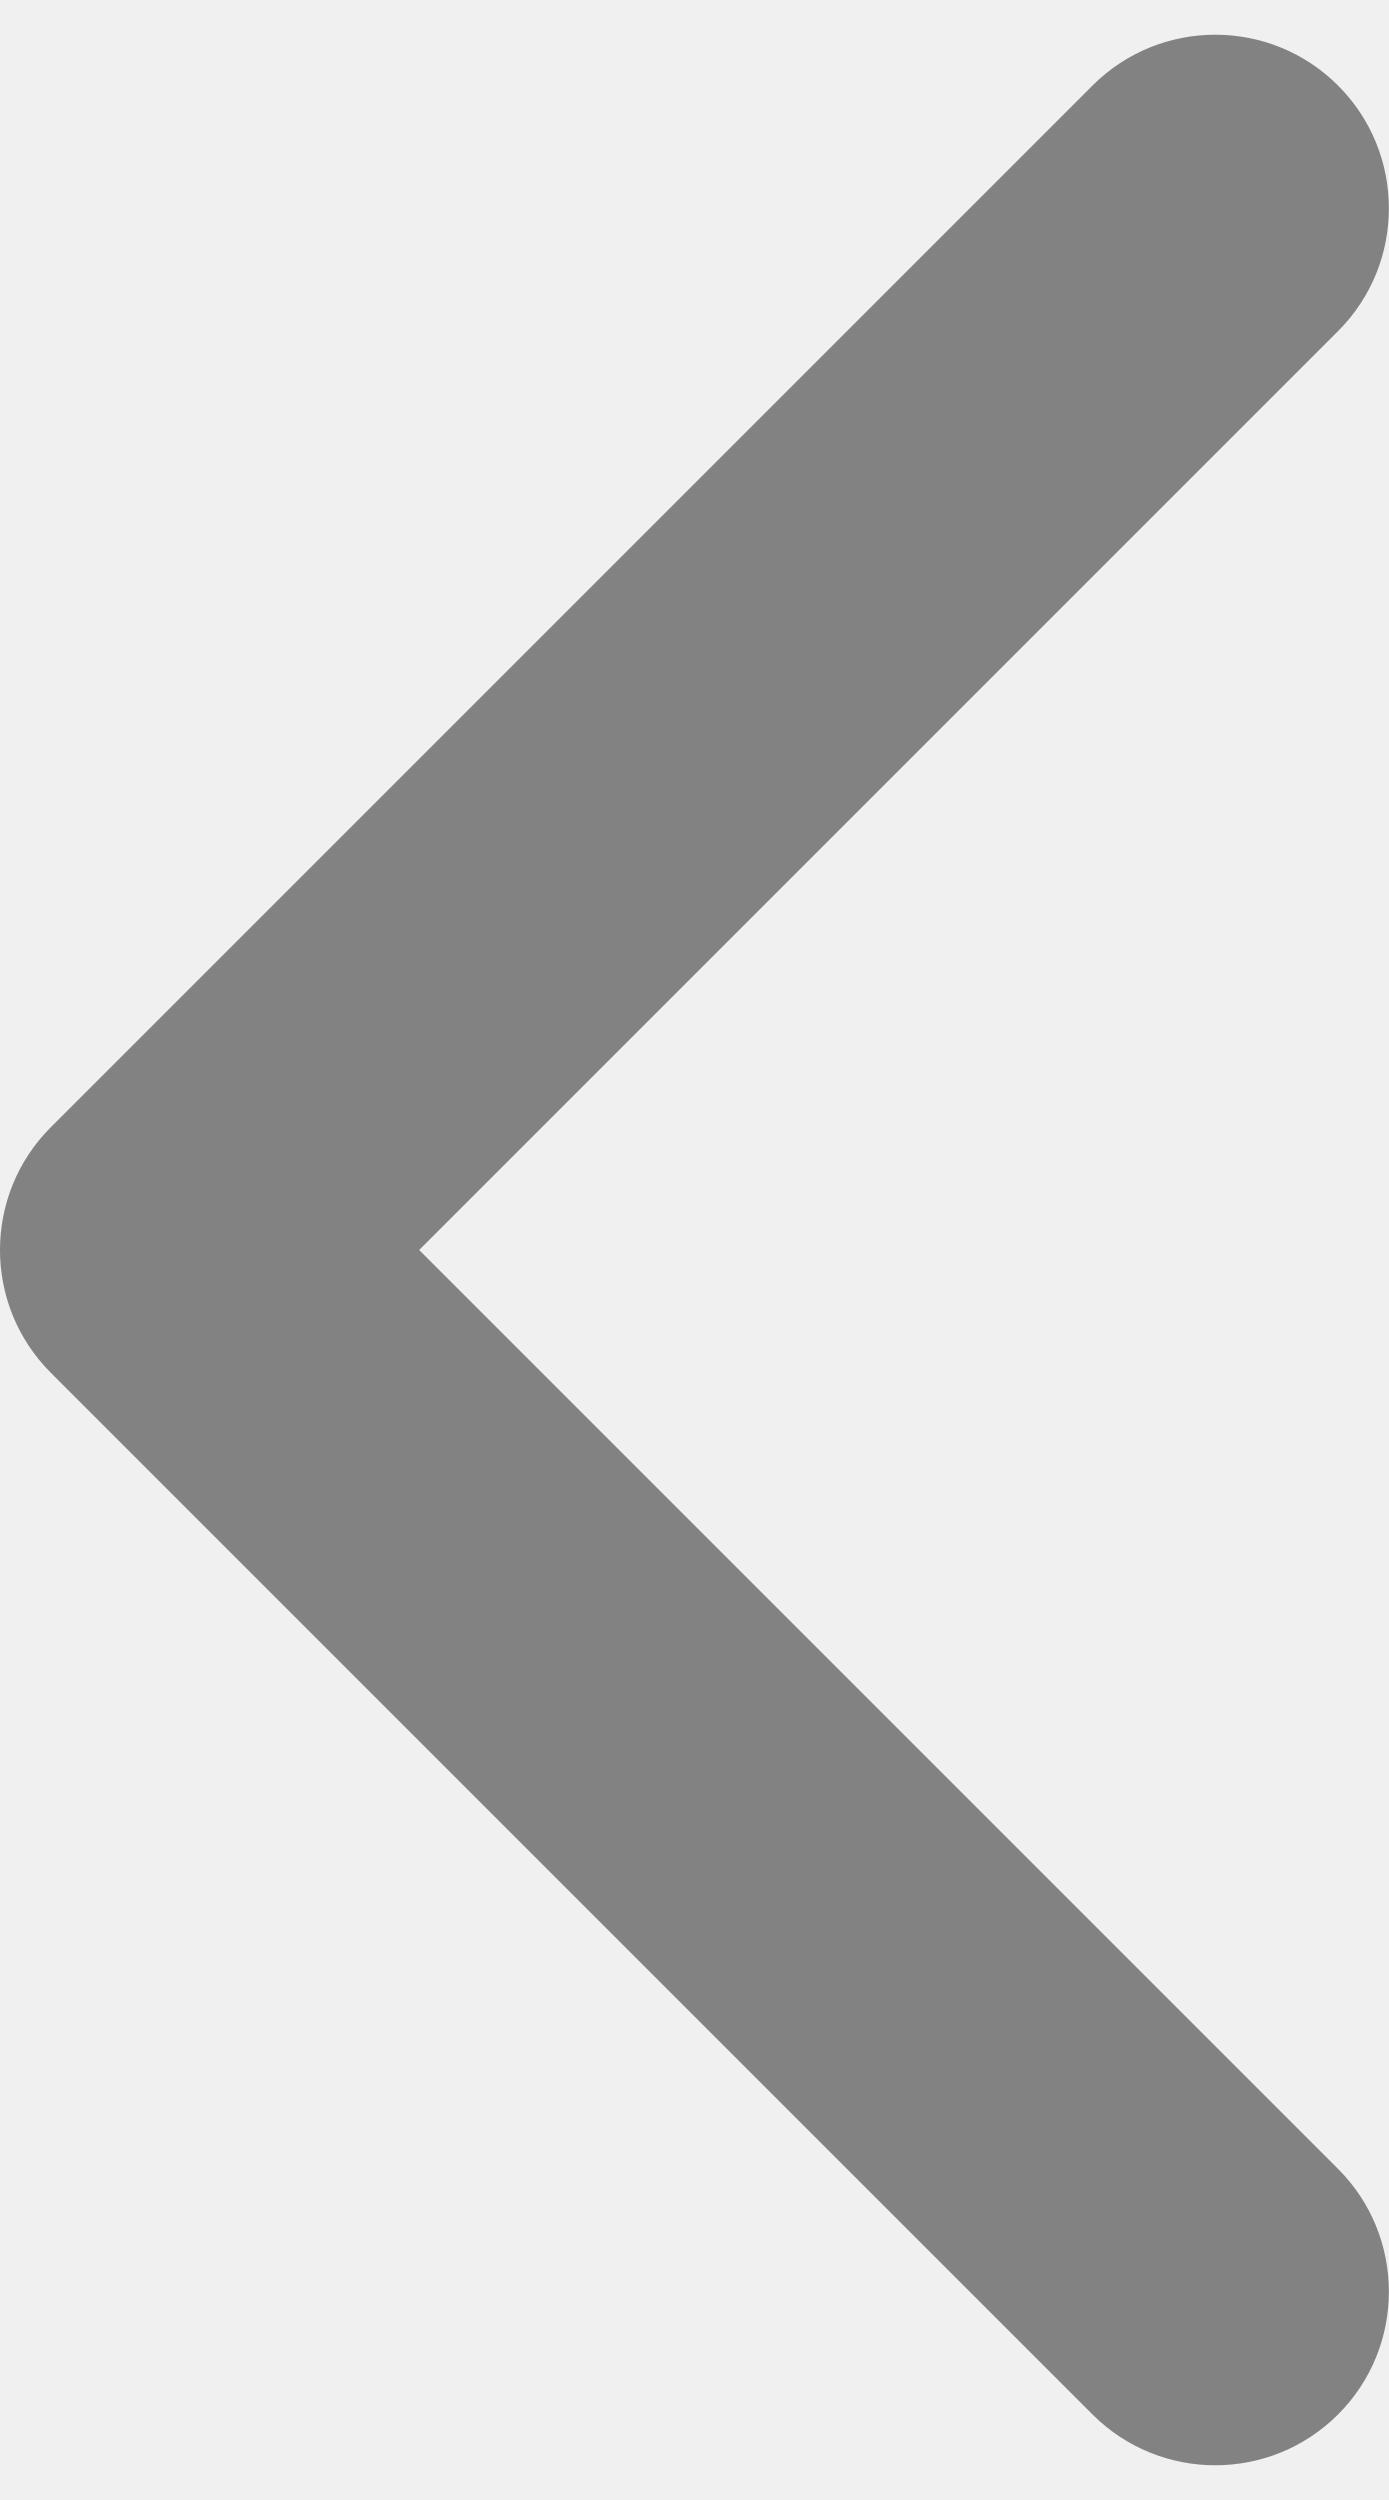
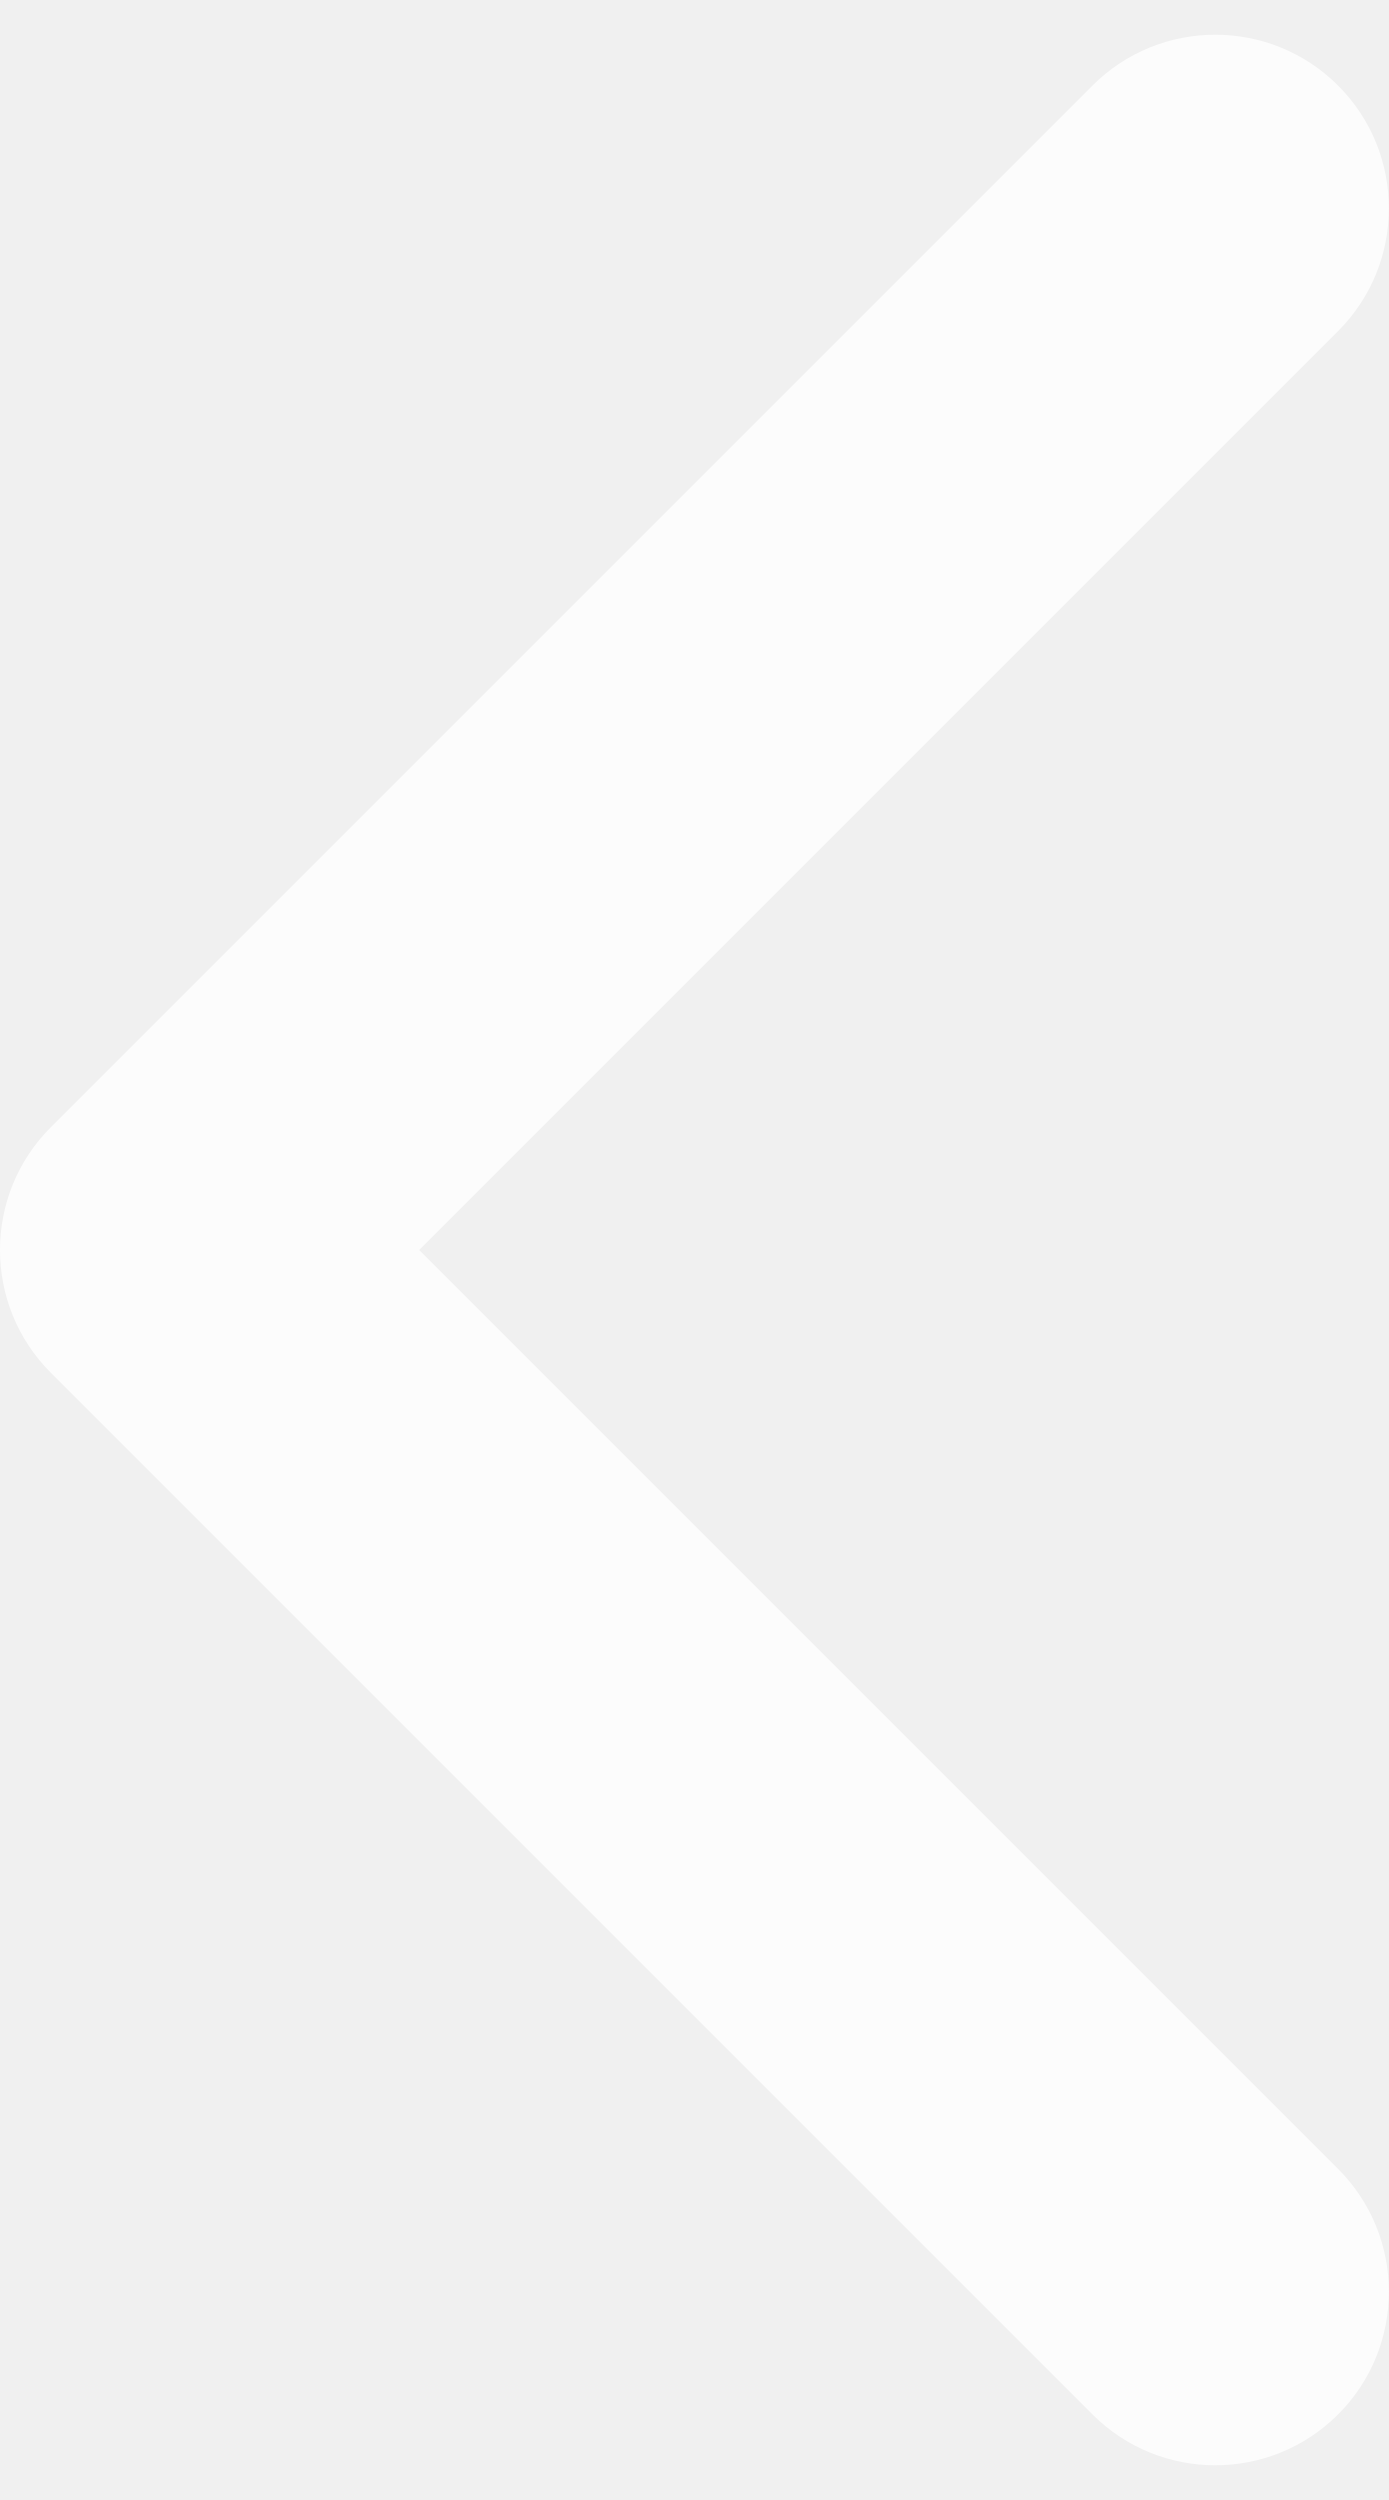
<svg xmlns="http://www.w3.org/2000/svg" width="10" height="18" viewBox="0 0 10 18" fill="none">
-   <path fill-rule="evenodd" clip-rule="evenodd" d="M9.634 0.616C10.122 1.104 10.122 1.896 9.634 2.384L3.018 9L9.634 15.616C10.122 16.104 10.122 16.896 9.634 17.384C9.146 17.872 8.354 17.872 7.866 17.384L0.366 9.884C-0.122 9.396 -0.122 8.604 0.366 8.116L7.866 0.616C8.354 0.128 9.146 0.128 9.634 0.616Z" fill="#828282" />
+   <path fill-rule="evenodd" clip-rule="evenodd" d="M9.634 0.616C10.122 1.104 10.122 1.896 9.634 2.384L3.018 9L9.634 15.616C10.122 16.104 10.122 16.896 9.634 17.384C9.146 17.872 8.354 17.872 7.866 17.384L0.366 9.884C-0.122 9.396 -0.122 8.604 0.366 8.116L7.866 0.616C8.354 0.128 9.146 0.128 9.634 0.616Z" fill="white" fill-opacity="0.8" />
</svg>
